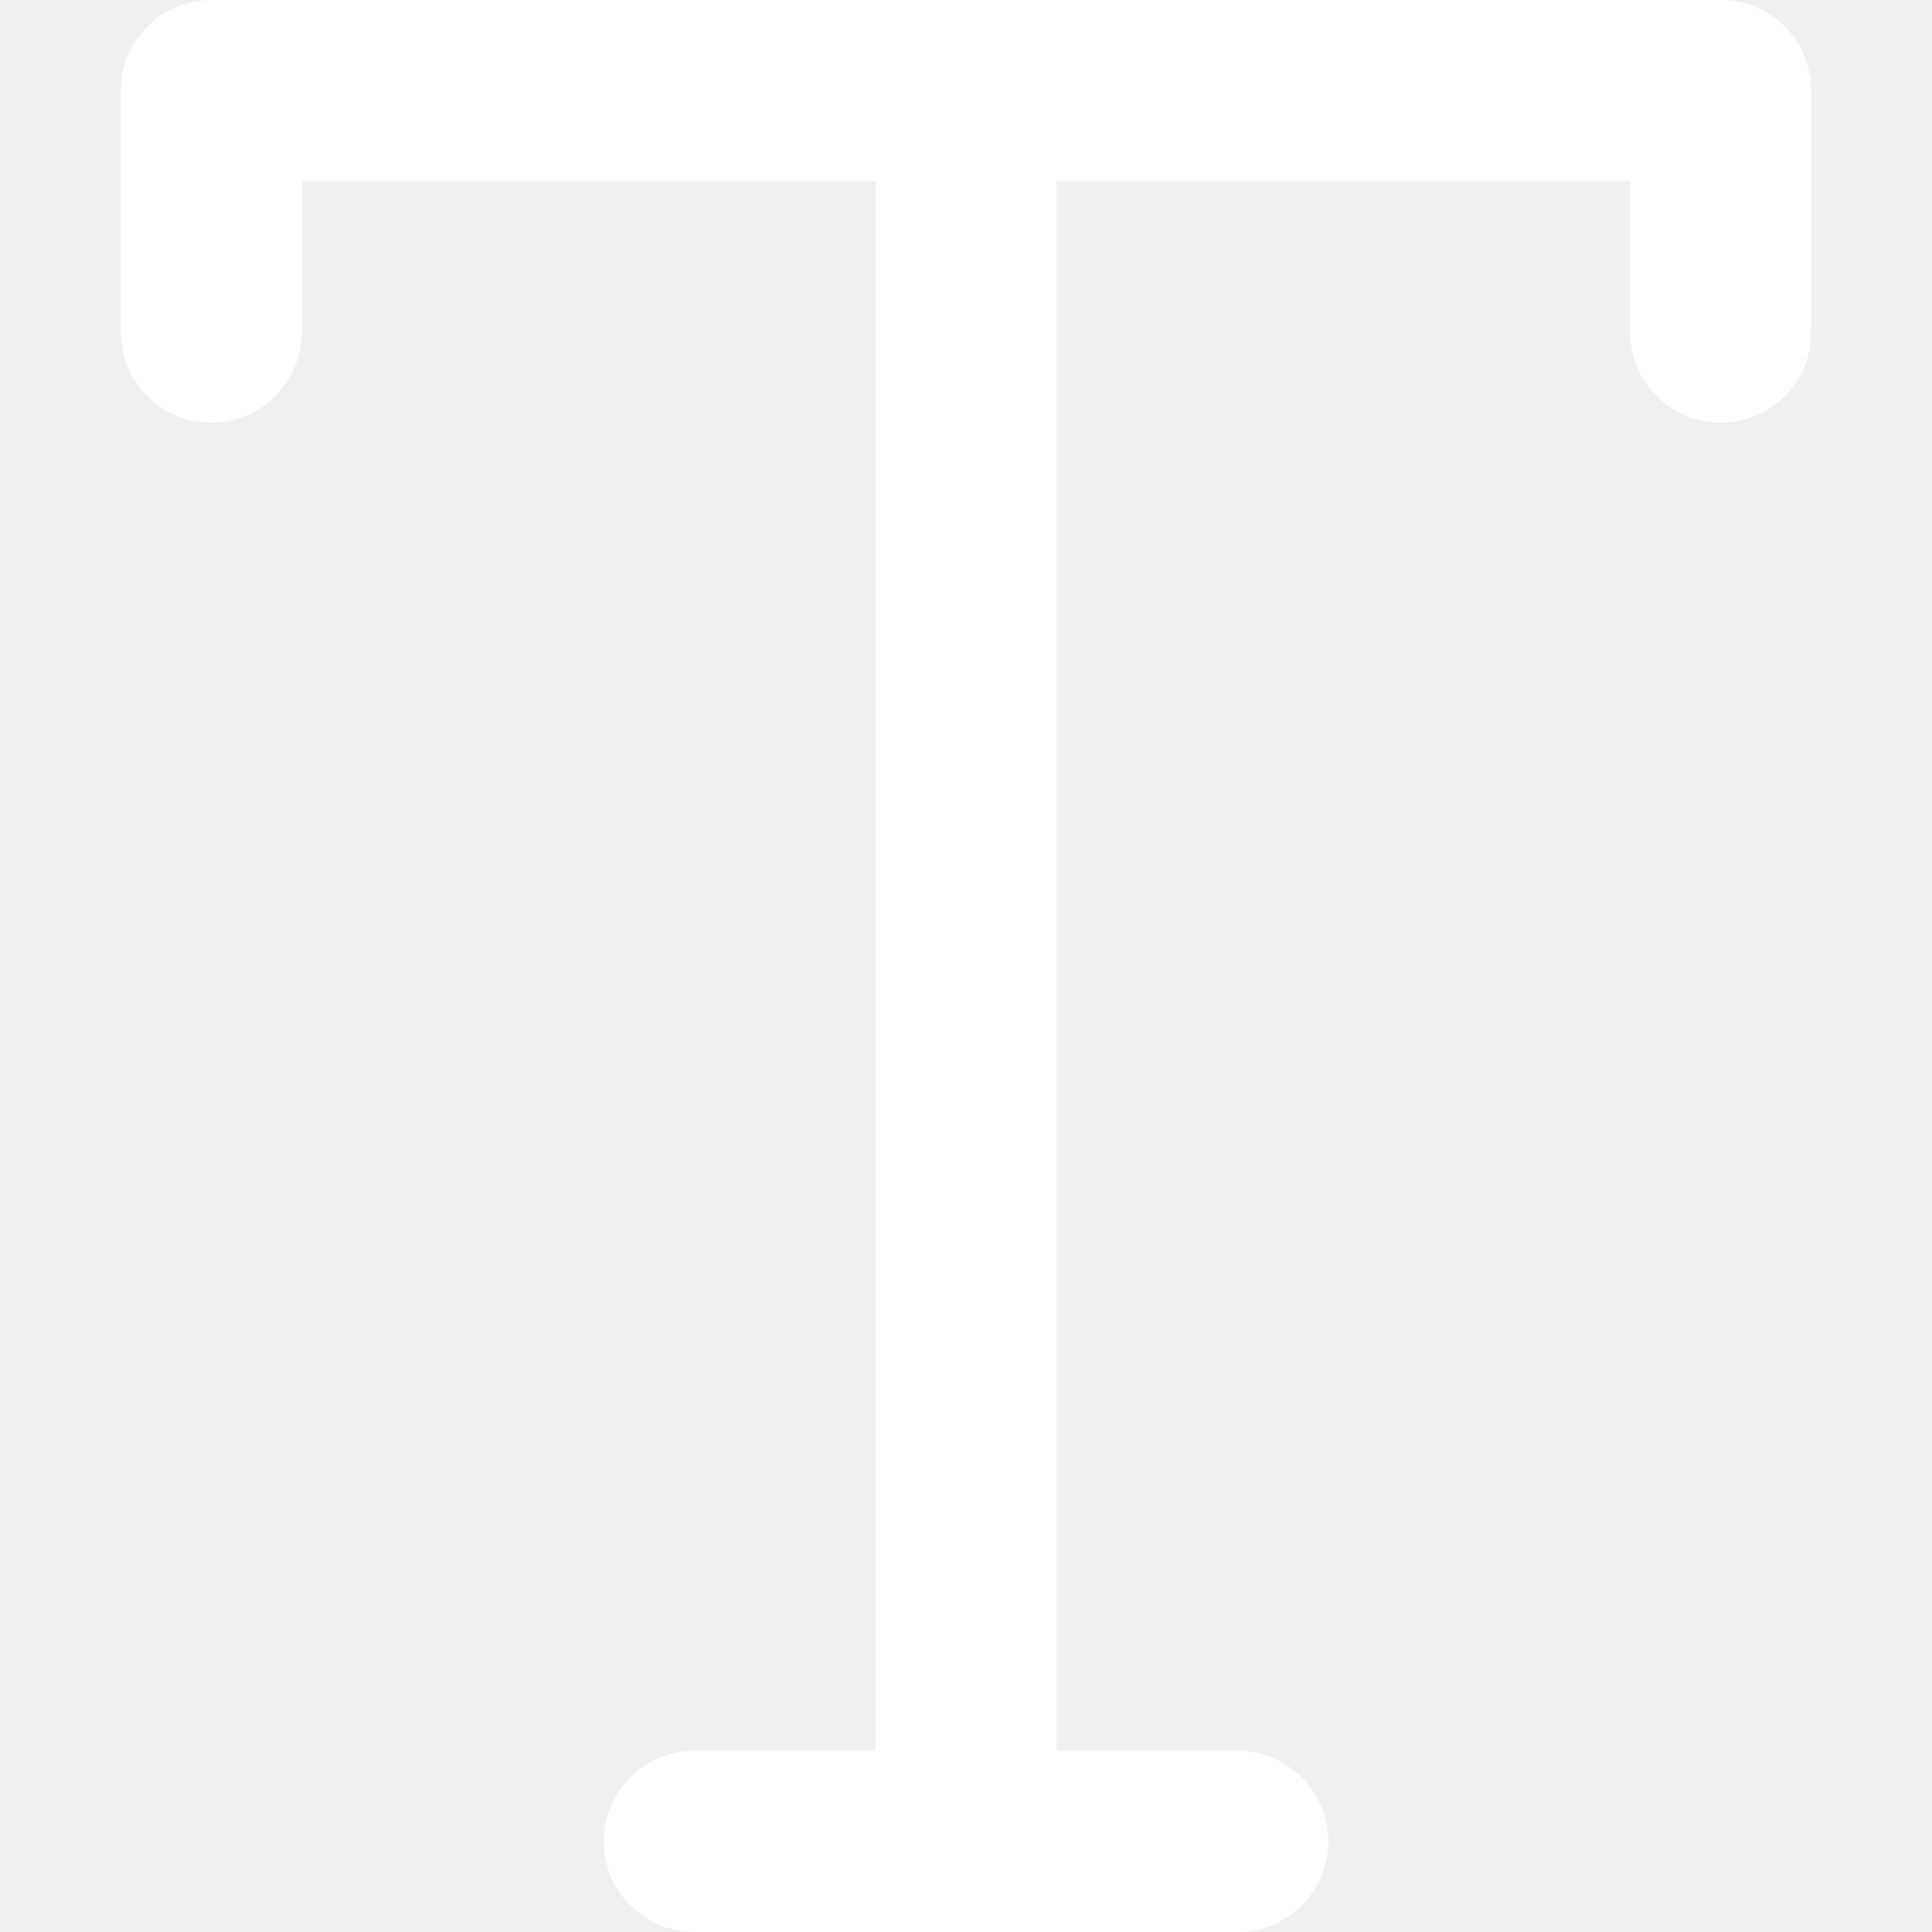
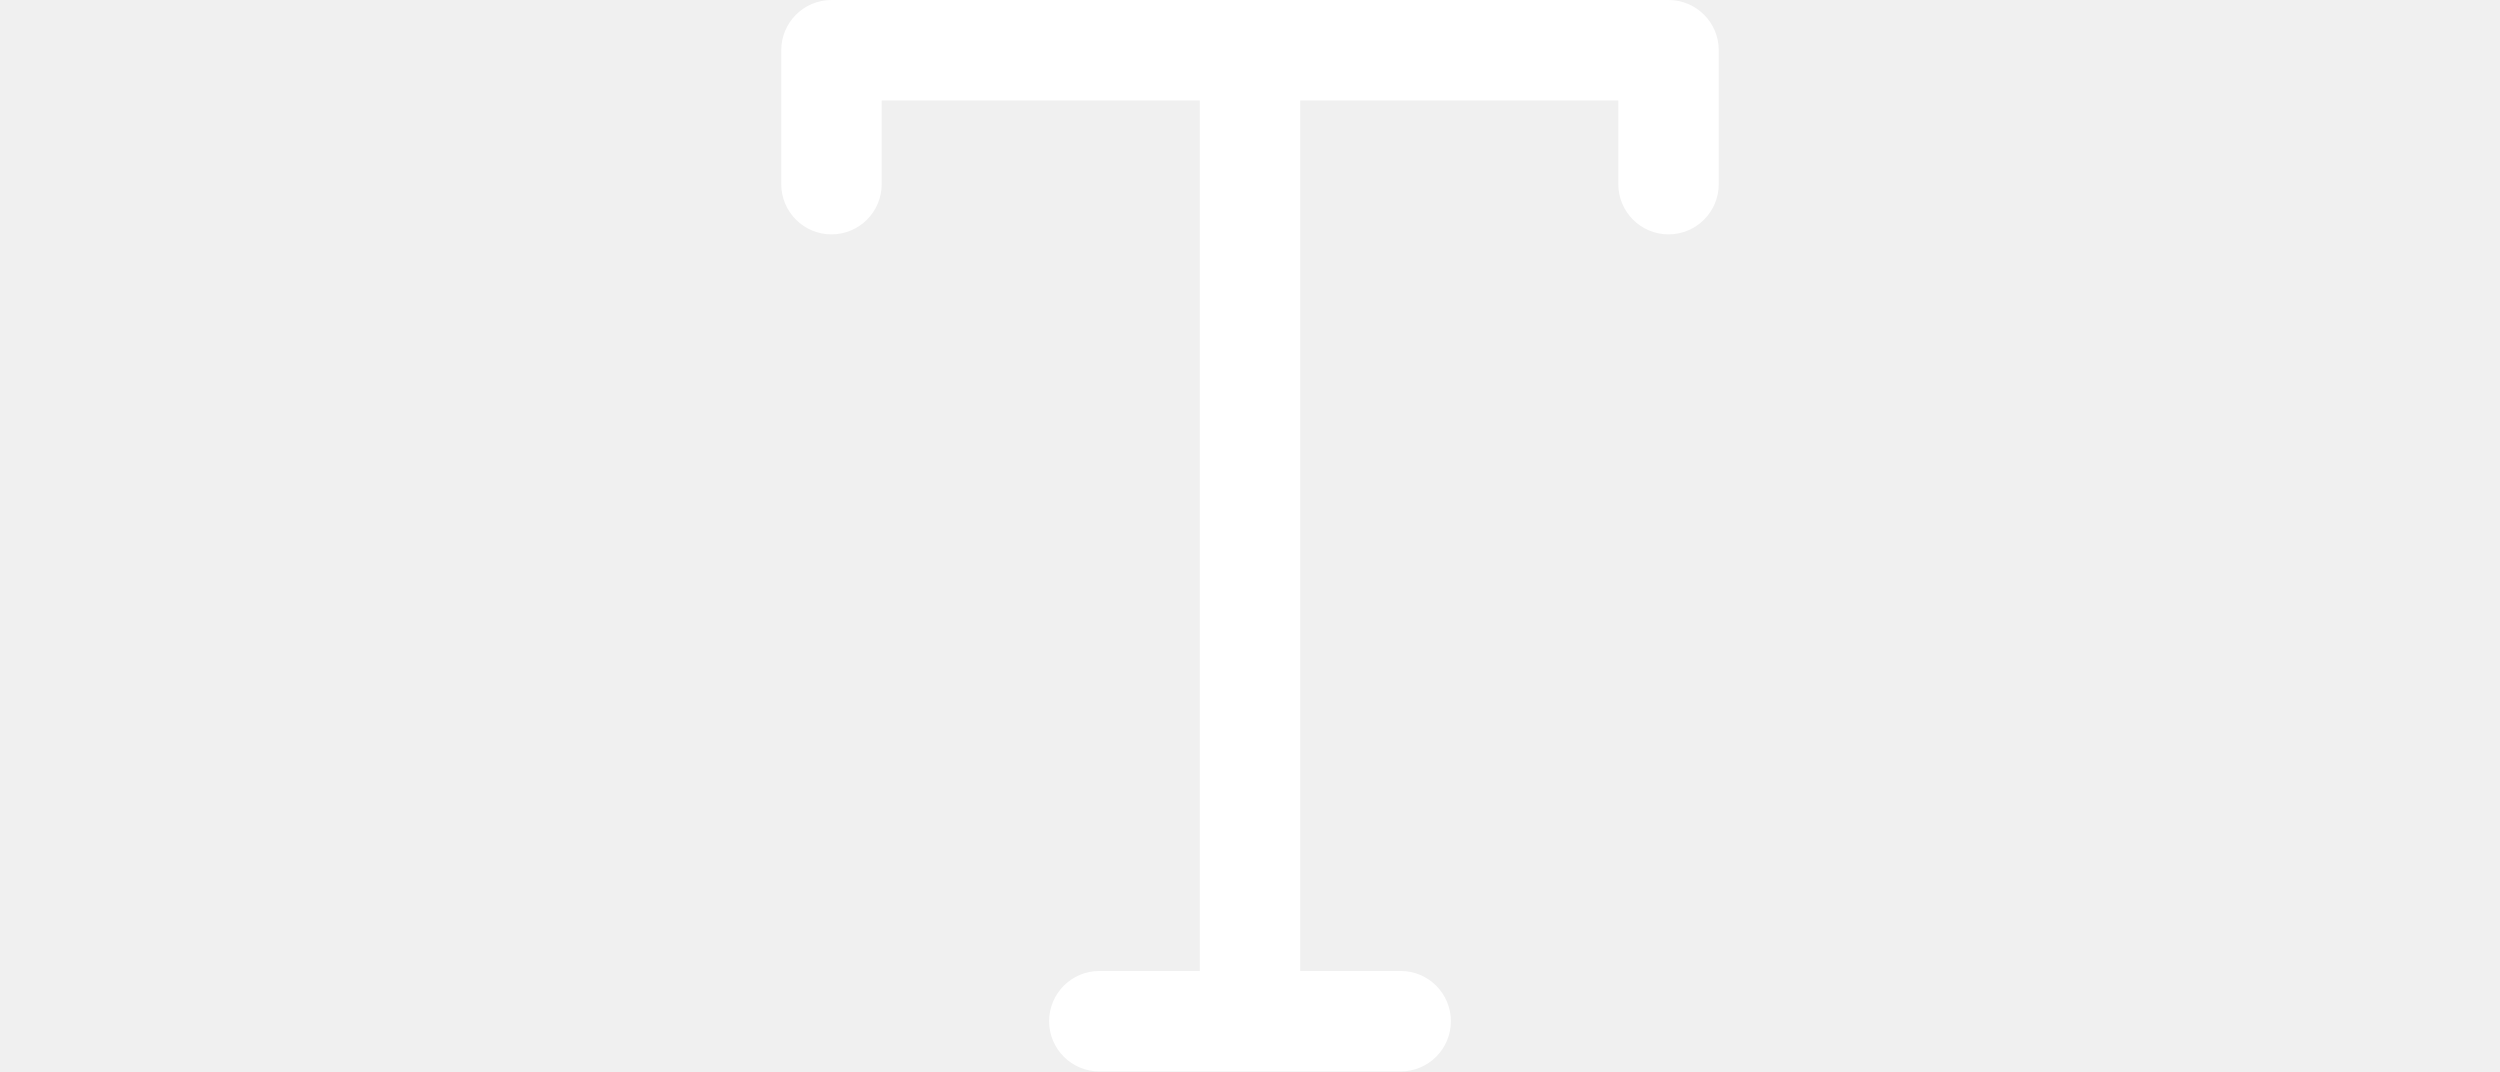
- <svg xmlns="http://www.w3.org/2000/svg" width="24" height="24" viewBox="0 0 14 16" fill="none">
+ <svg xmlns="http://www.w3.org/2000/svg" width="7" height="3" viewBox="0 0 14 16" fill="none">
  <path d="M0 0.75C0 0.336 0.336 0 0.75 0H13.25C13.664 0 14 0.336 14 0.75V2.75C14 3.164 13.664 3.5 13.25 3.5C12.836 3.5 12.5 3.164 12.5 2.75V1.5H7.75L7.75 14.5H9.25C9.664 14.5 10 14.836 10 15.25C10 15.664 9.664 16 9.25 16H4.75C4.336 16 4 15.664 4 15.25C4 14.836 4.336 14.5 4.75 14.5H6.25L6.25 1.5H1.5V2.75C1.5 3.164 1.164 3.5 0.75 3.5C0.336 3.5 0 3.164 0 2.75V0.75Z" fill="#FFFFFF" />
</svg>
